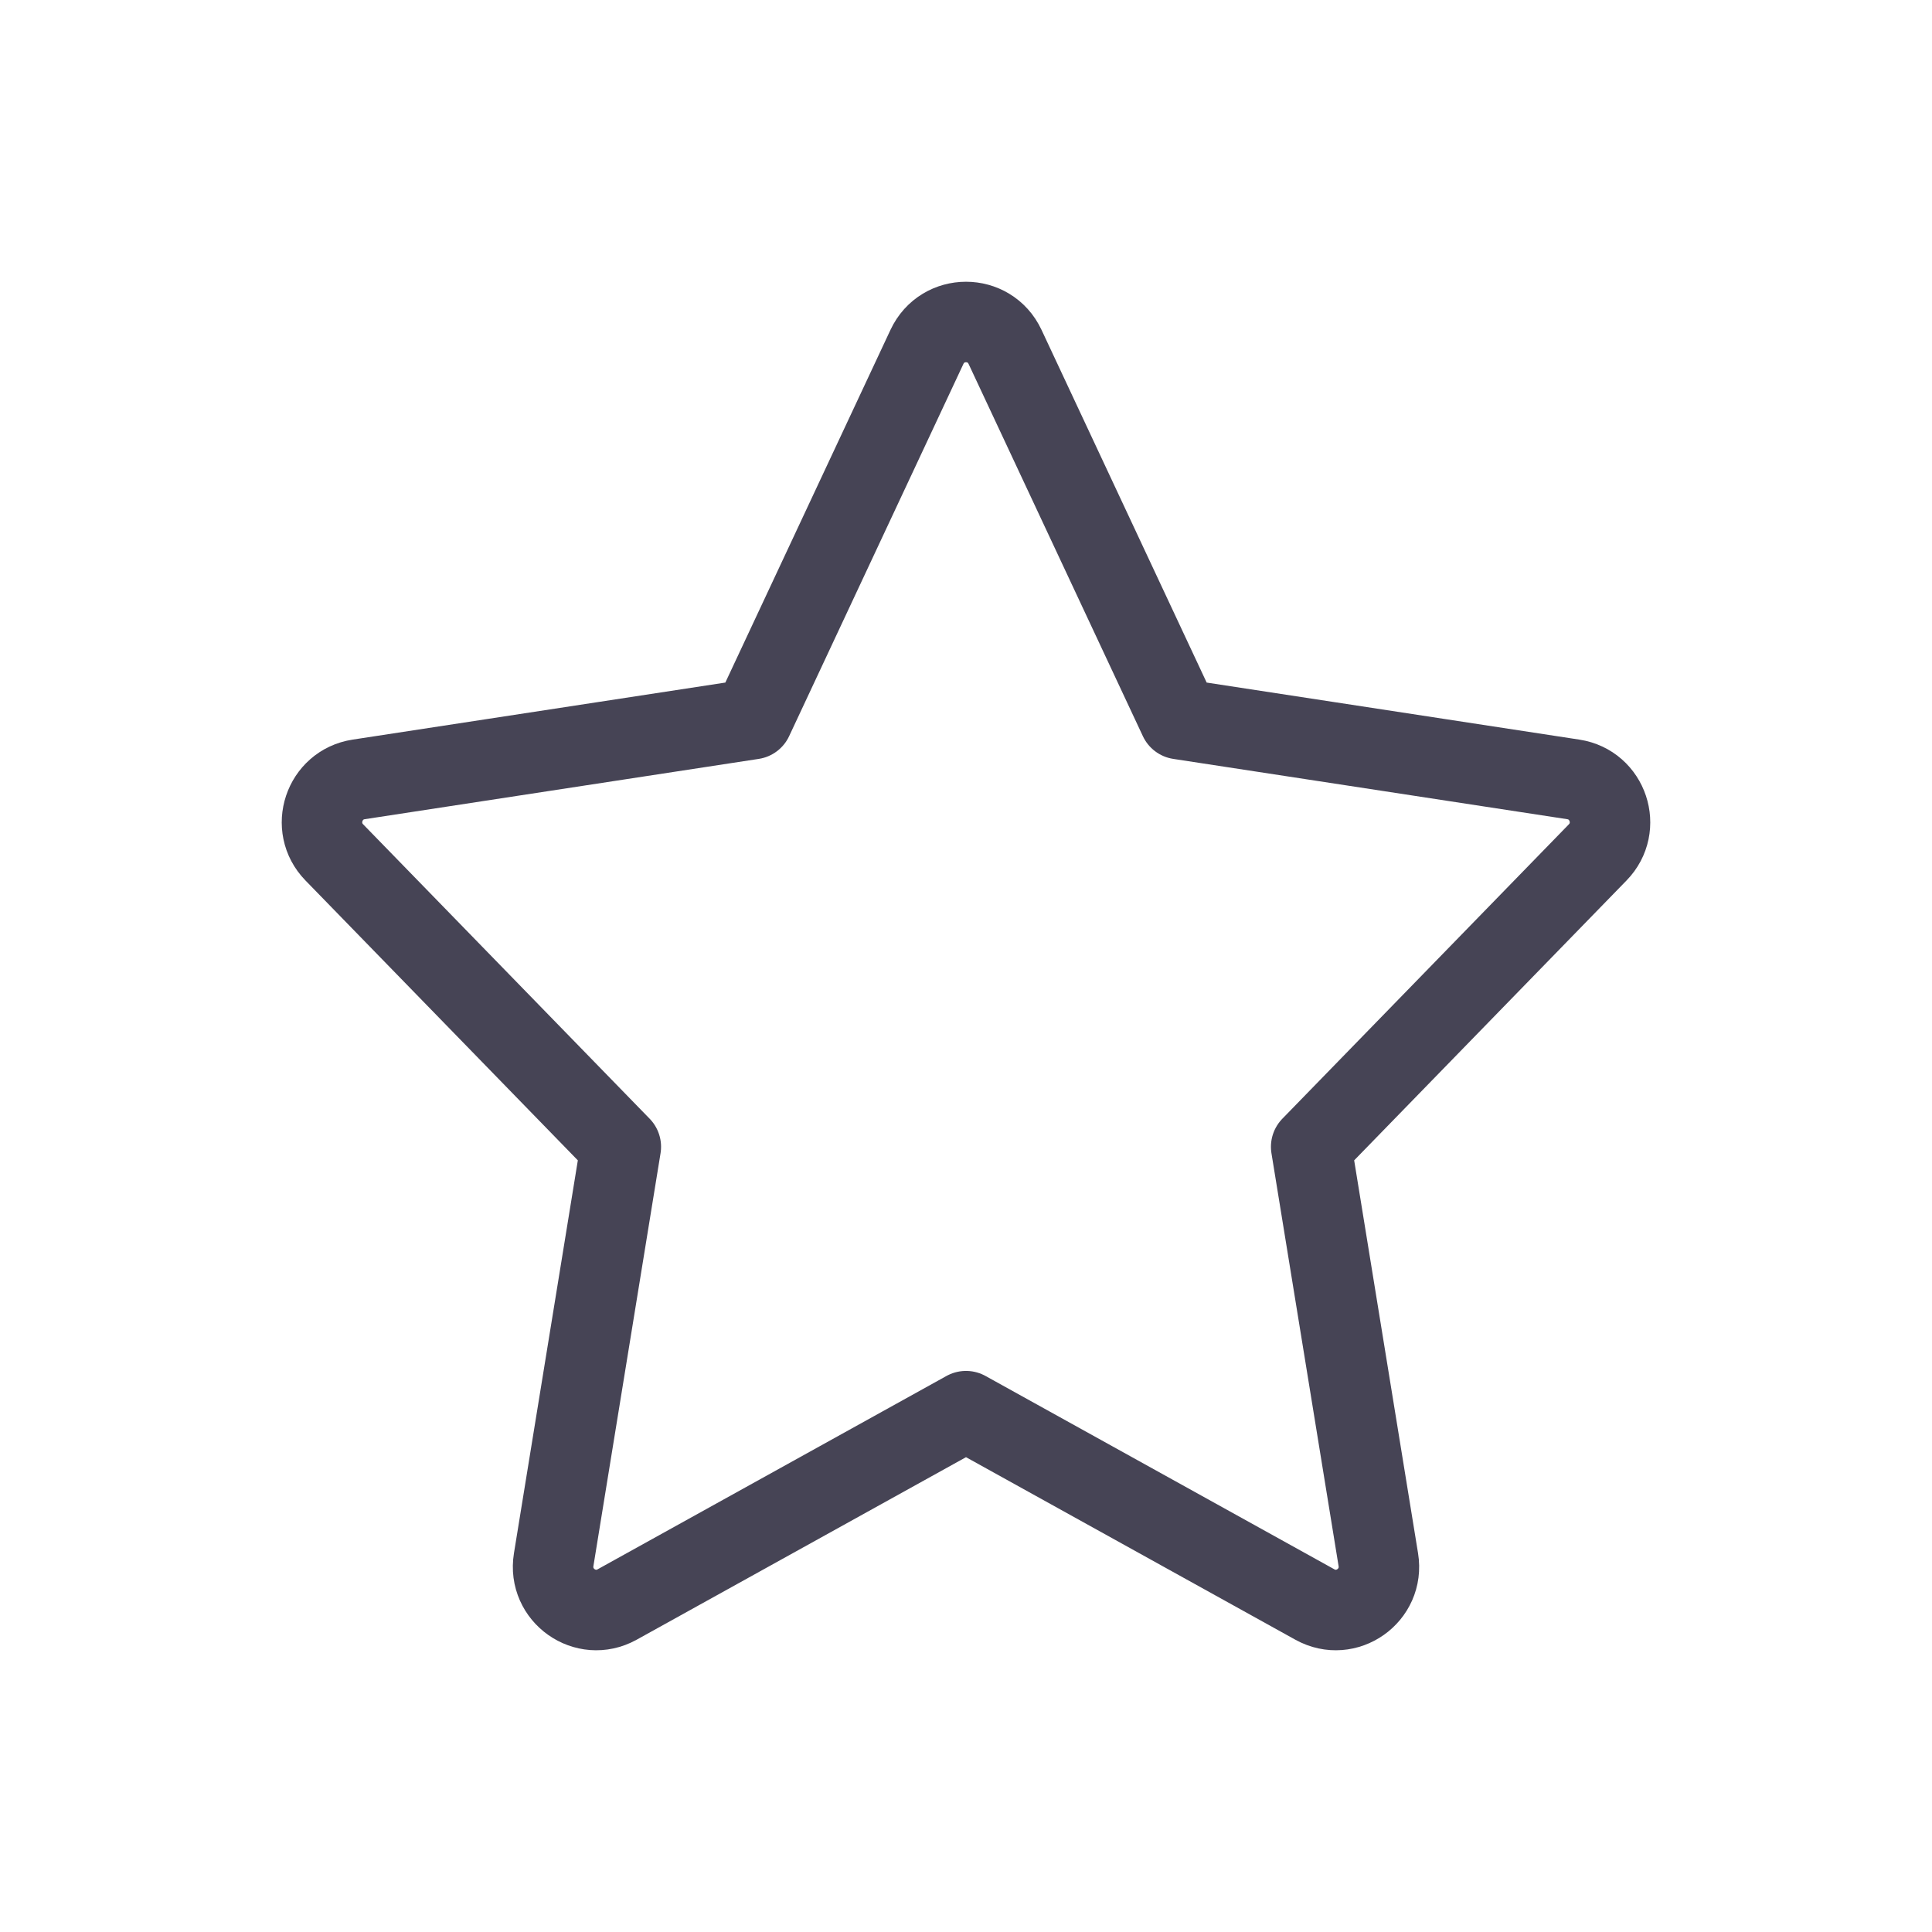
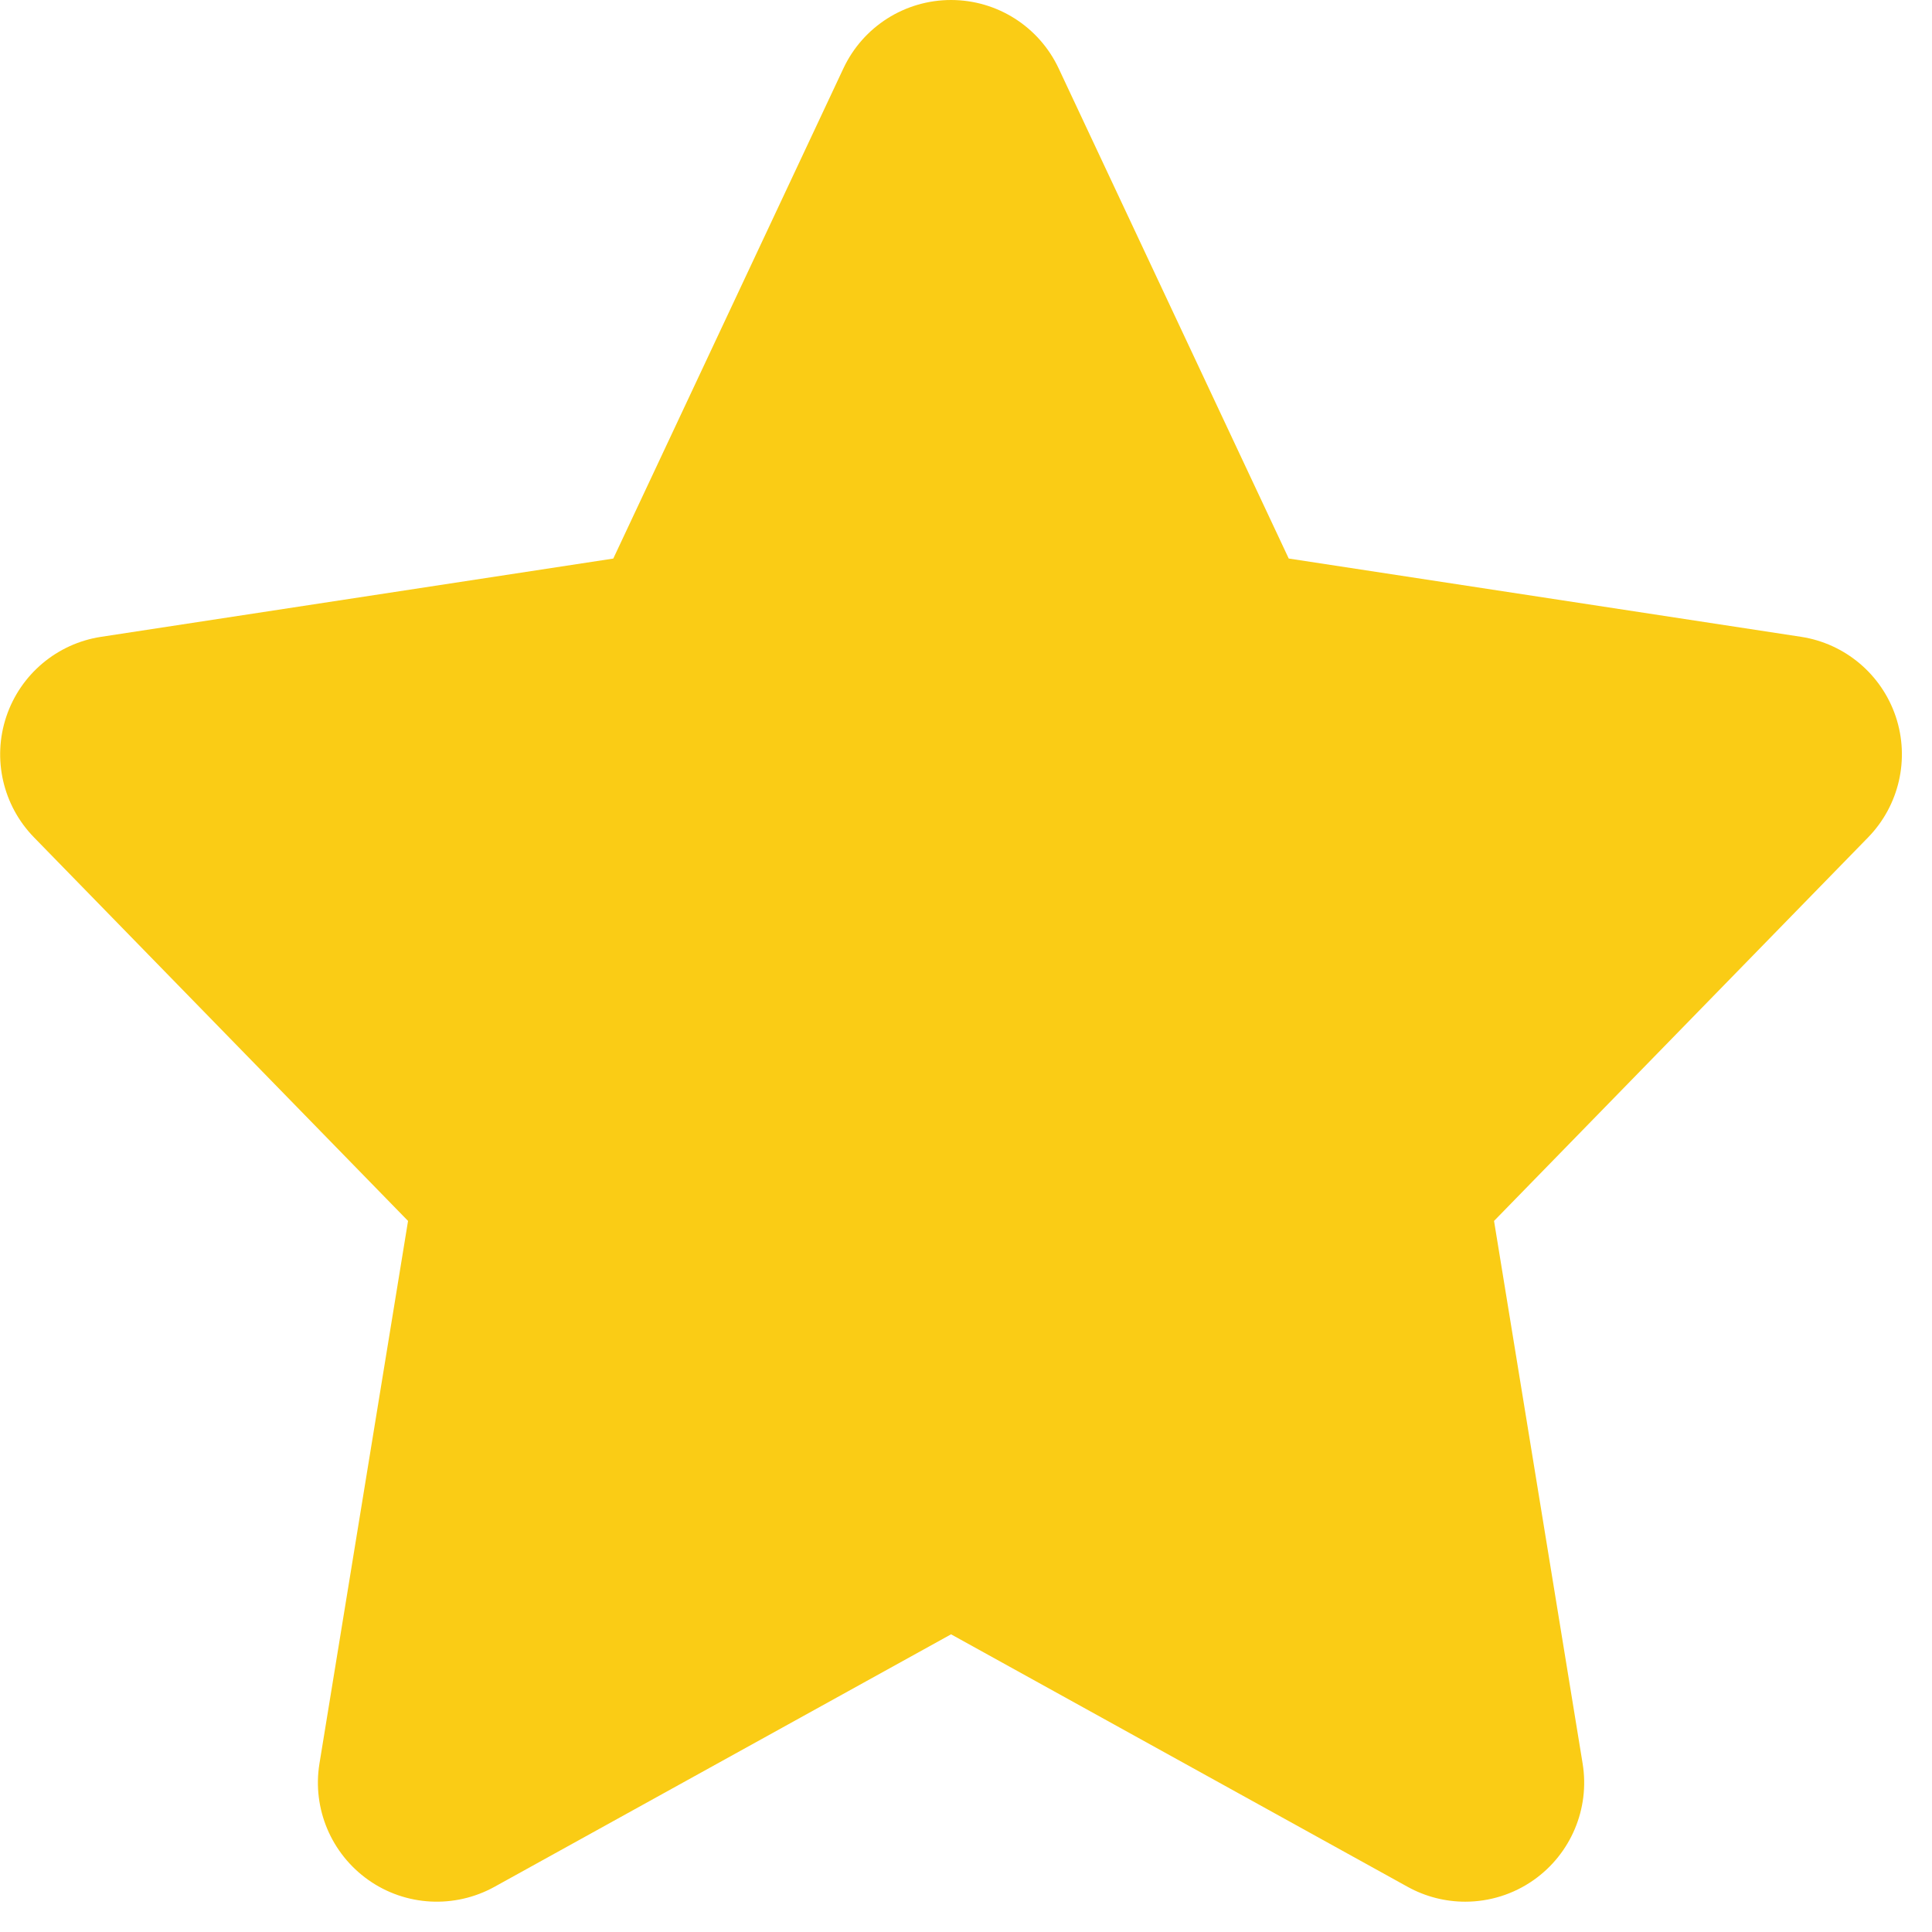
- <svg xmlns="http://www.w3.org/2000/svg" viewBox="0 0 24 24" fill="none">
-   <path d="M14.65 8.933L12.485 4.309C12.292 3.897 11.708 3.897 11.515 4.309L9.35 8.933L4.456 9.682C4.024 9.748 3.848 10.276 4.153 10.589L7.712 14.246L6.878 19.375C6.806 19.818 7.274 20.149 7.666 19.932L12 17.53L16.334 19.932C16.726 20.149 17.194 19.818 17.122 19.375L16.288 14.246L19.847 10.589C20.152 10.276 19.976 9.748 19.544 9.682L14.65 8.933Z" stroke="#464455" stroke-linecap="round" stroke-linejoin="round" />
+ <svg xmlns="http://www.w3.org/2000/svg" version="1.0" id="Layer_1" viewBox="0 0 64 64" enable-background="new 0 0 64 64" xml:space="preserve">
+   <path fill="#facc15" d="M62.799,23.737c-0.47-1.399-1.681-2.419-3.139-2.642l-16.969-2.593L35.069,2.265  C34.419,0.881,33.03,0,31.504,0c-1.527,0-2.915,0.881-3.565,2.265l-7.623,16.238L3.347,21.096c-1.458,0.223-2.669,1.242-3.138,2.642  c-0.469,1.4-0.115,2.942,0.916,4l12.392,12.707l-2.935,17.977c-0.242,1.488,0.389,2.984,1.62,3.854  c1.23,0.87,2.854,0.958,4.177,0.228l15.126-8.365l15.126,8.365c0.597,0.33,1.254,0.492,1.908,0.492c0.796,0,1.592-0.242,2.269-0.72  c1.231-0.869,1.861-2.365,1.619-3.854l-2.935-17.977l12.393-12.707C62.914,26.68,63.268,25.138,62.799,23.737z" />
</svg>
